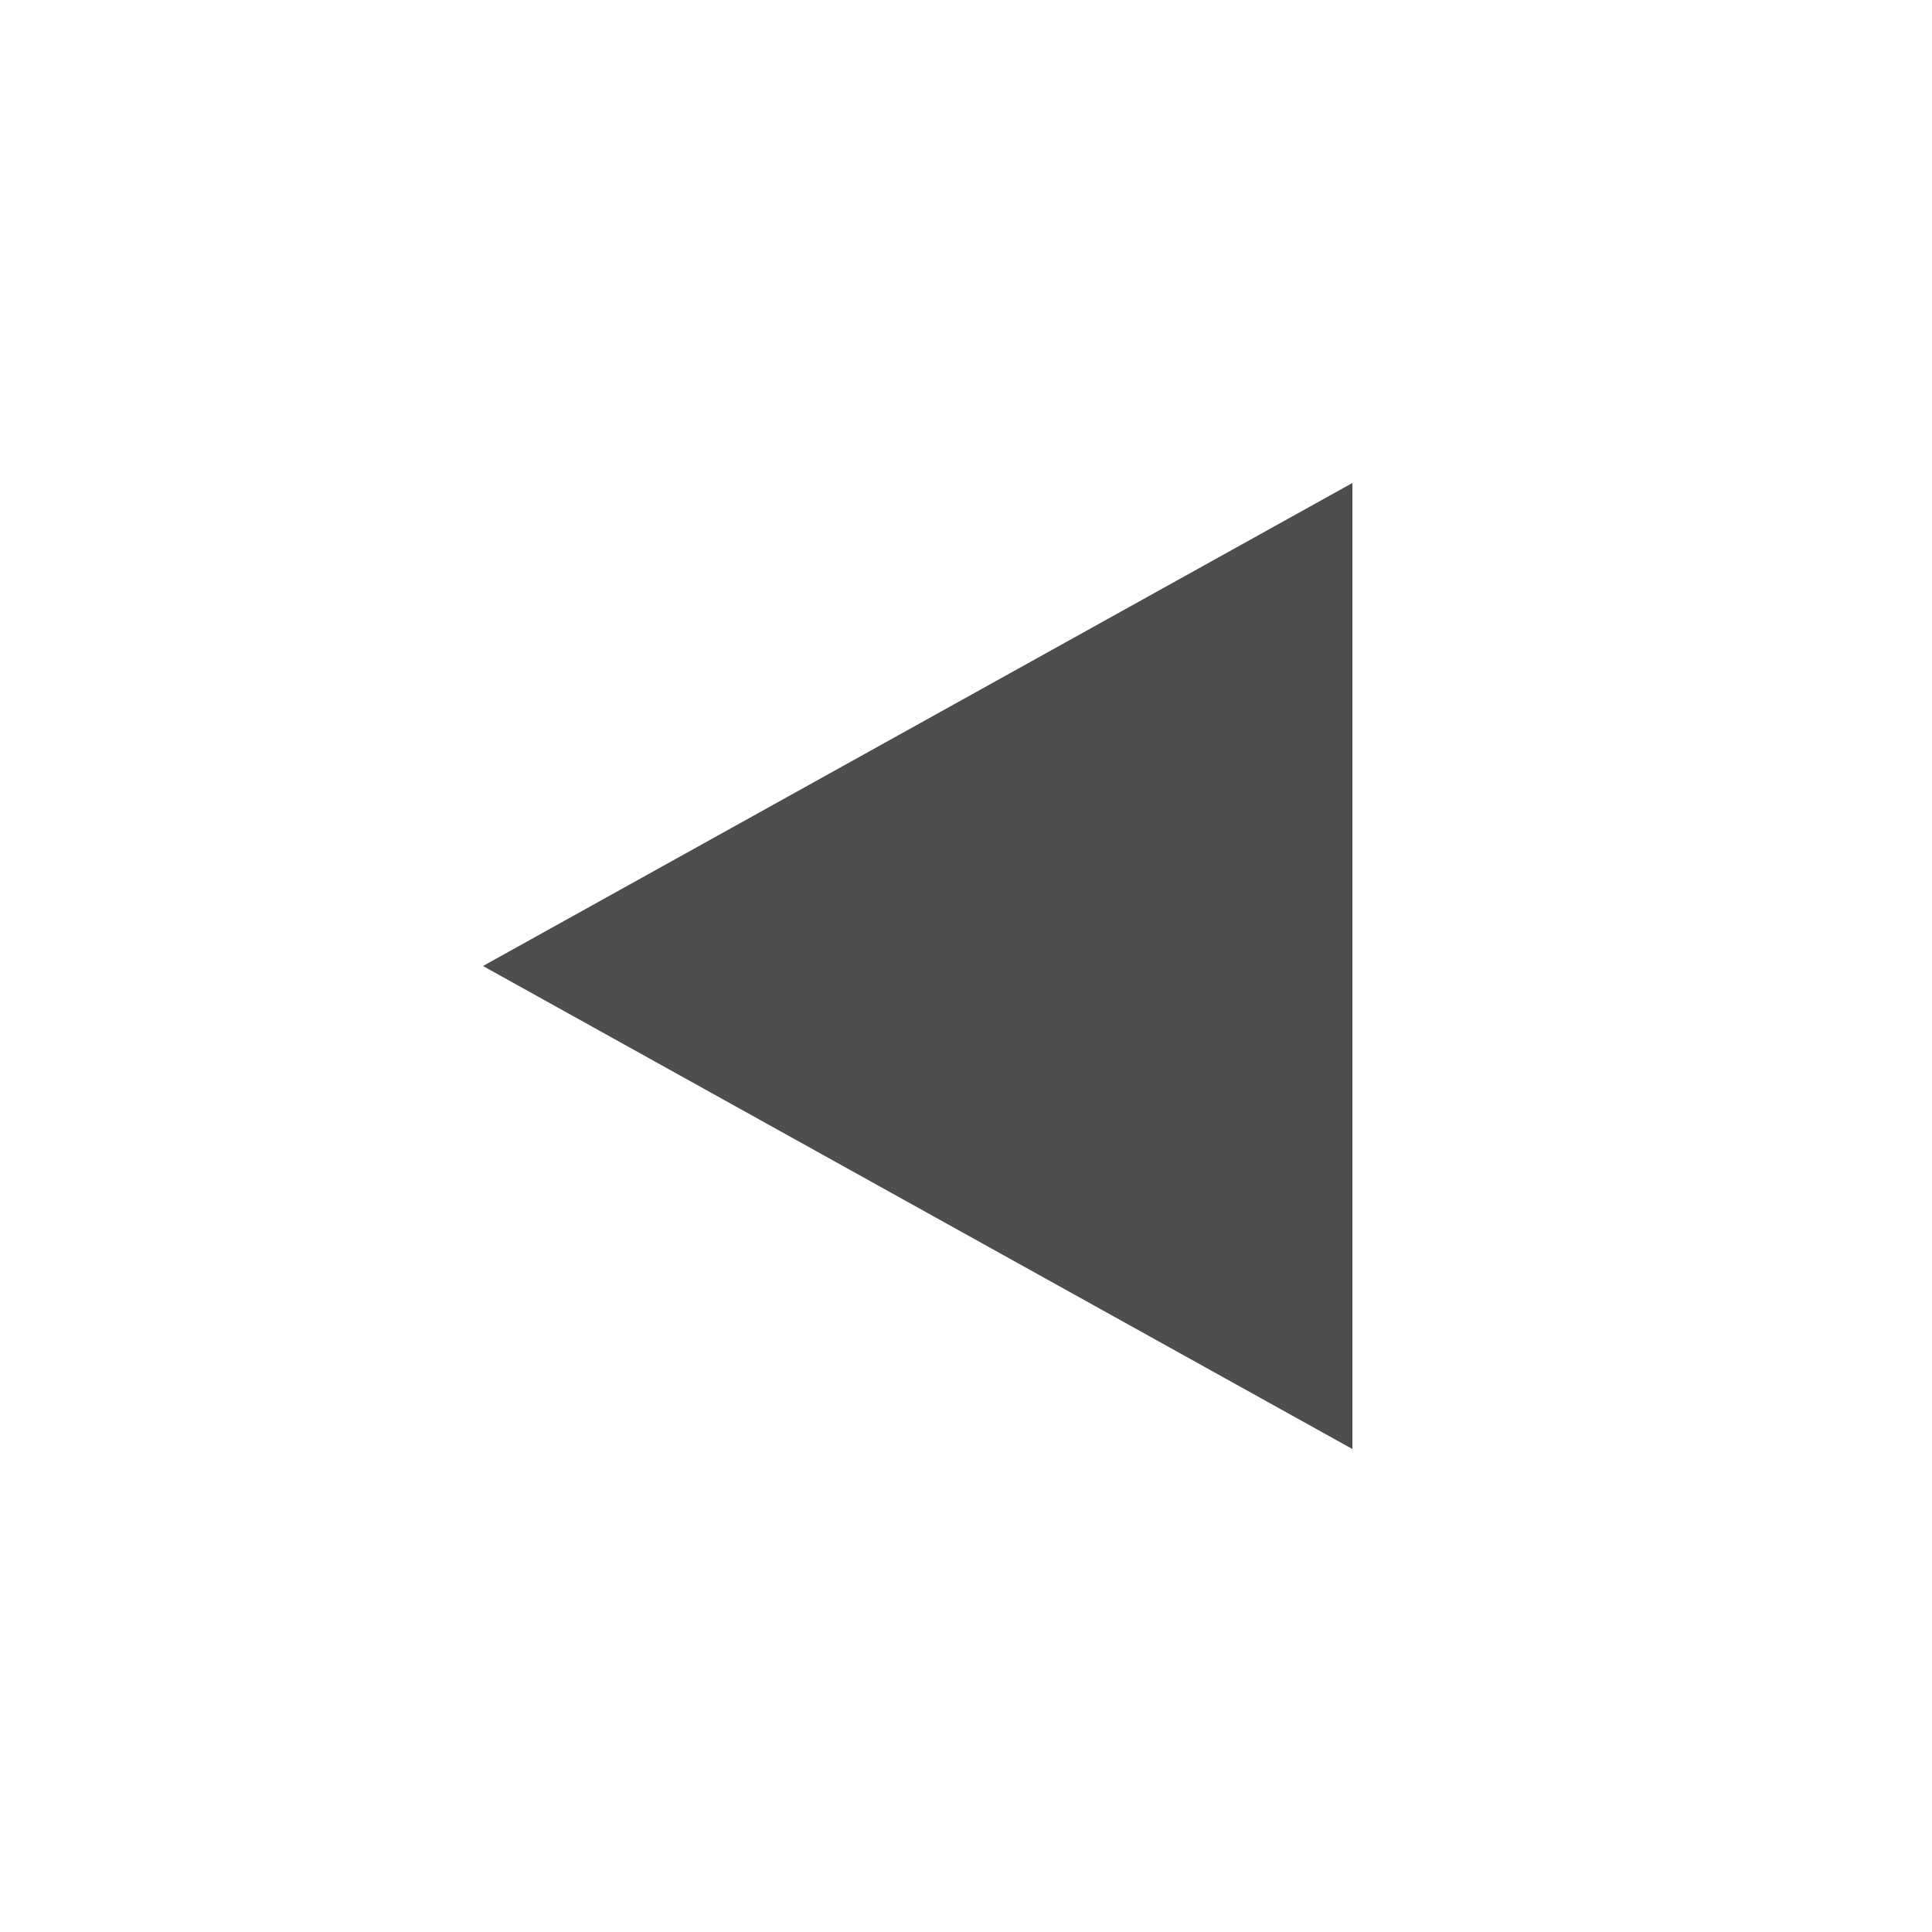
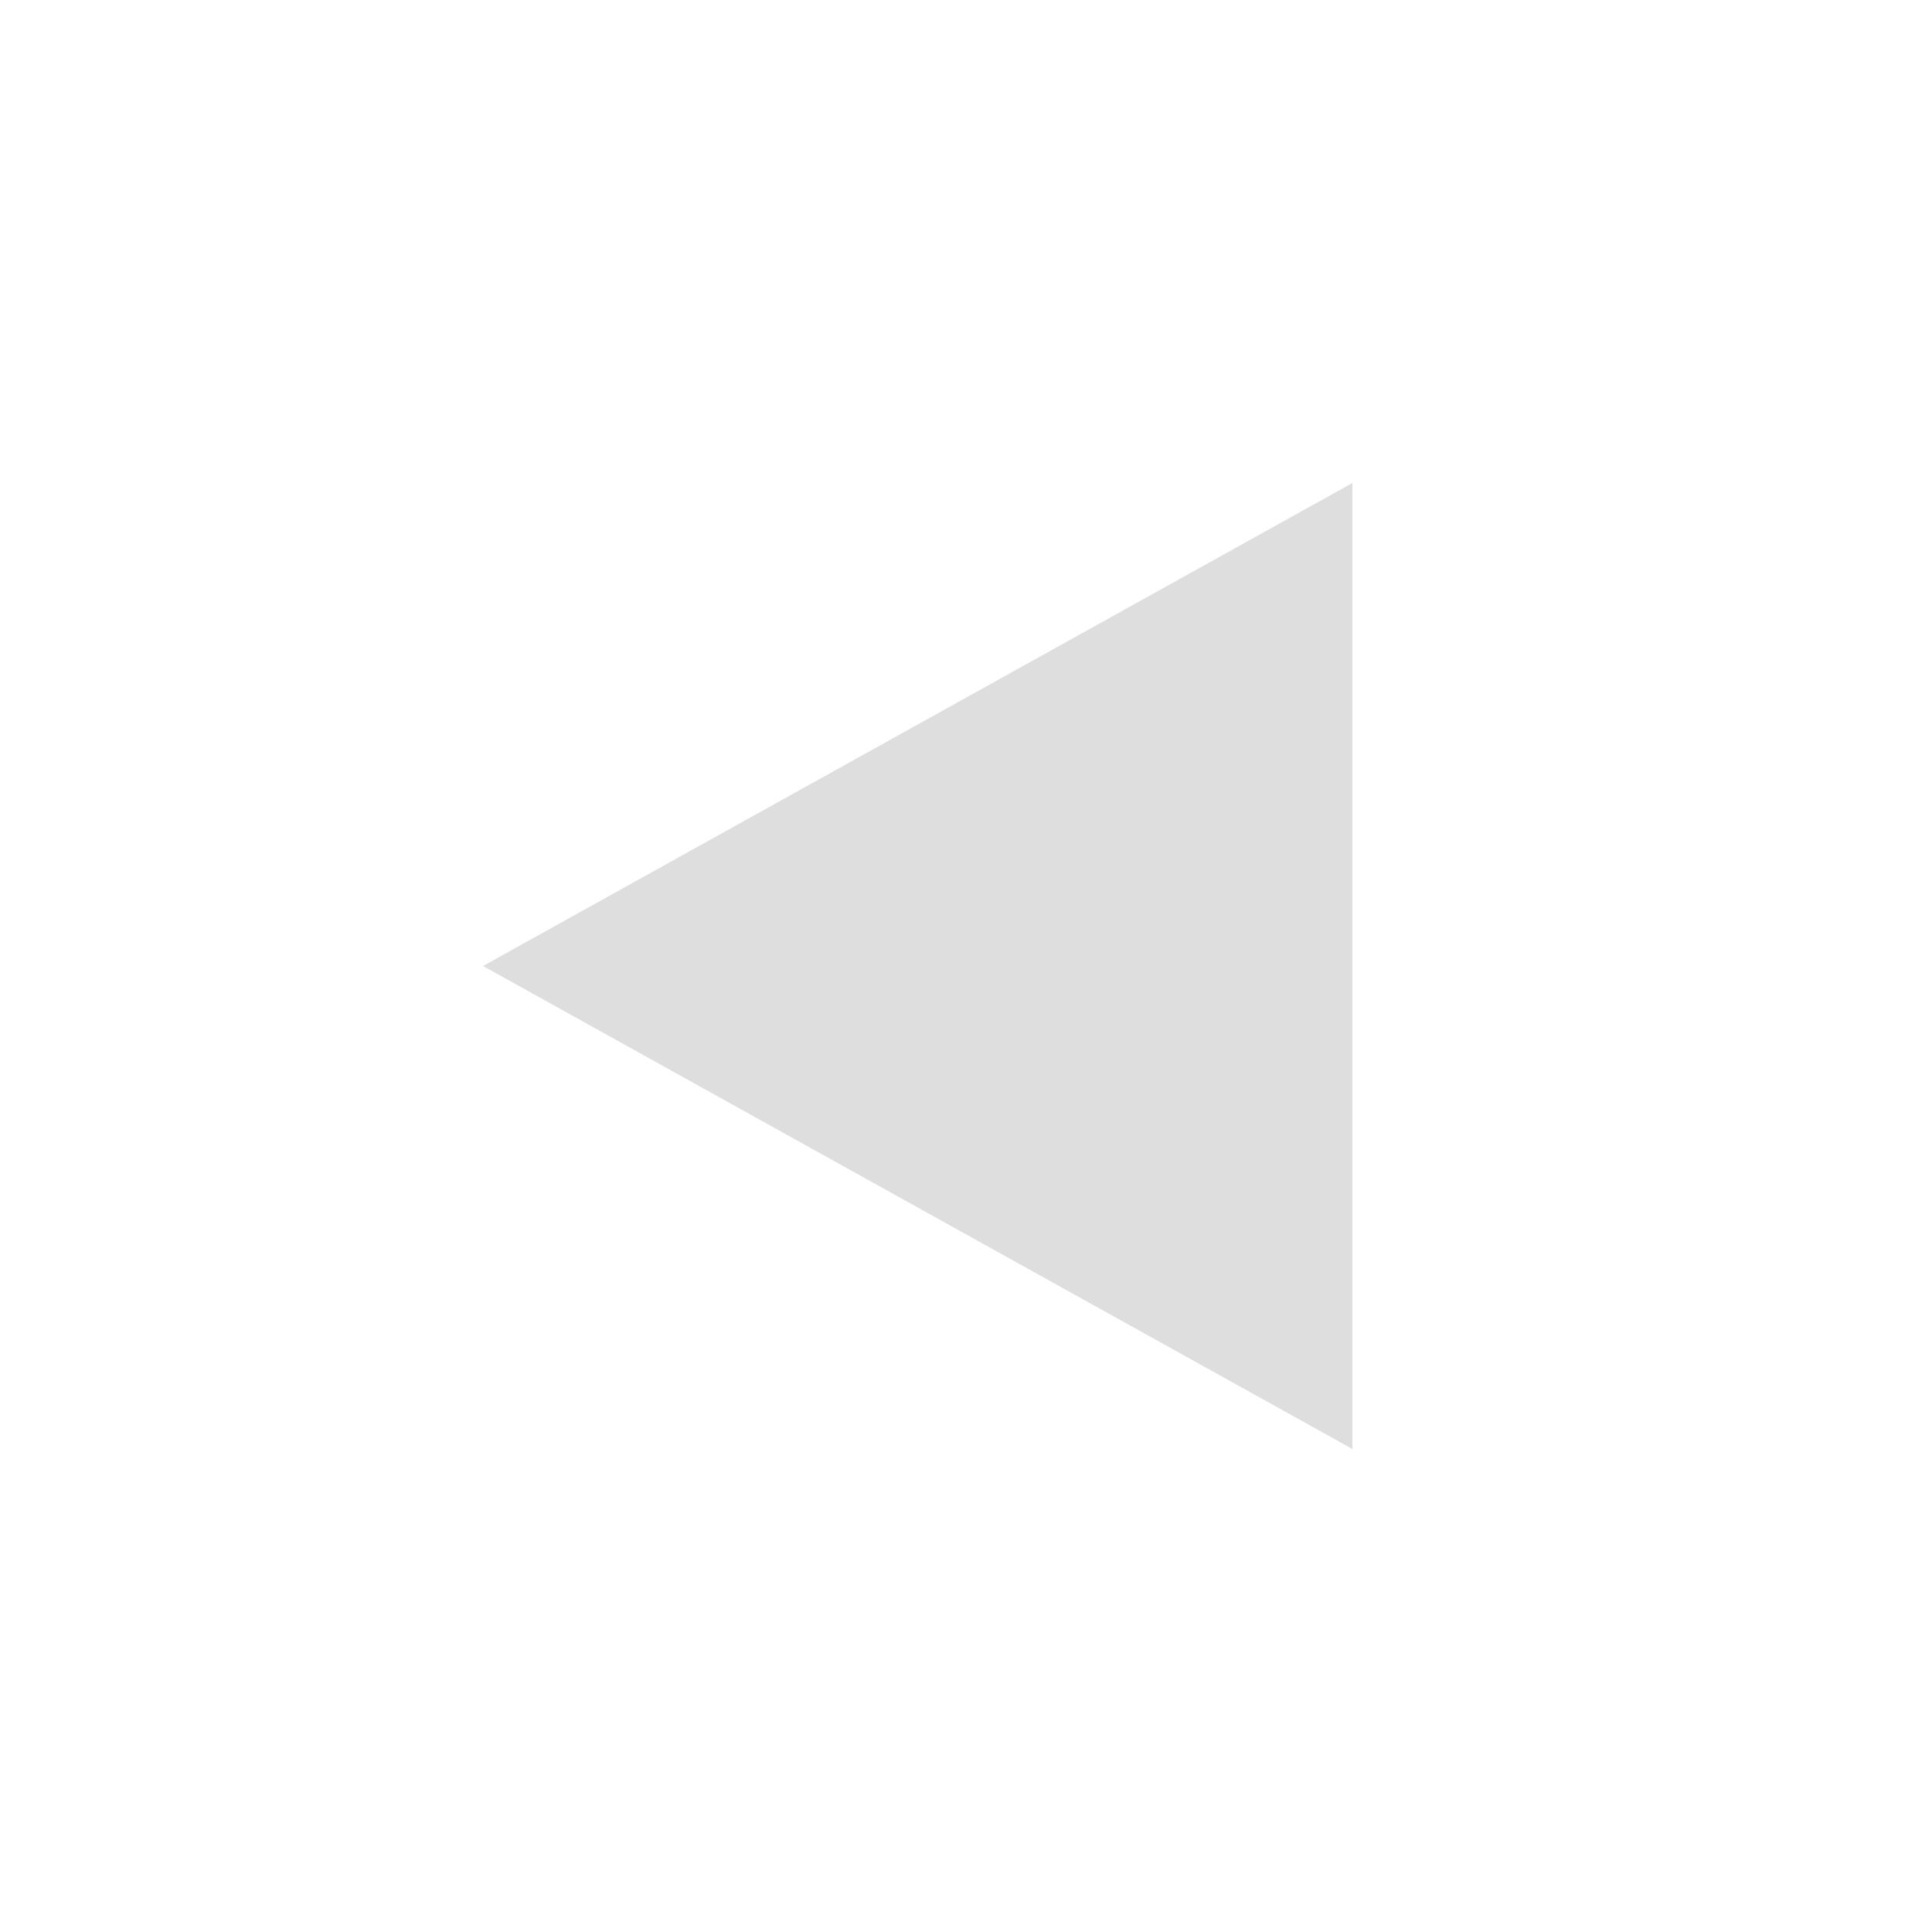
<svg xmlns="http://www.w3.org/2000/svg" version="1.1" id="Triangle_left" x="0px" y="0px" viewBox="0 0 20 20" enable-background="new 0 0 20 20" xml:space="preserve">
-   <path fill="rgb(77,77,77)" d="M14,5v10l-9-5L14,5z" />
+   <path fill="rgb(222,222,222)" d="M14,5v10l-9-5L14,5z" />
</svg>
